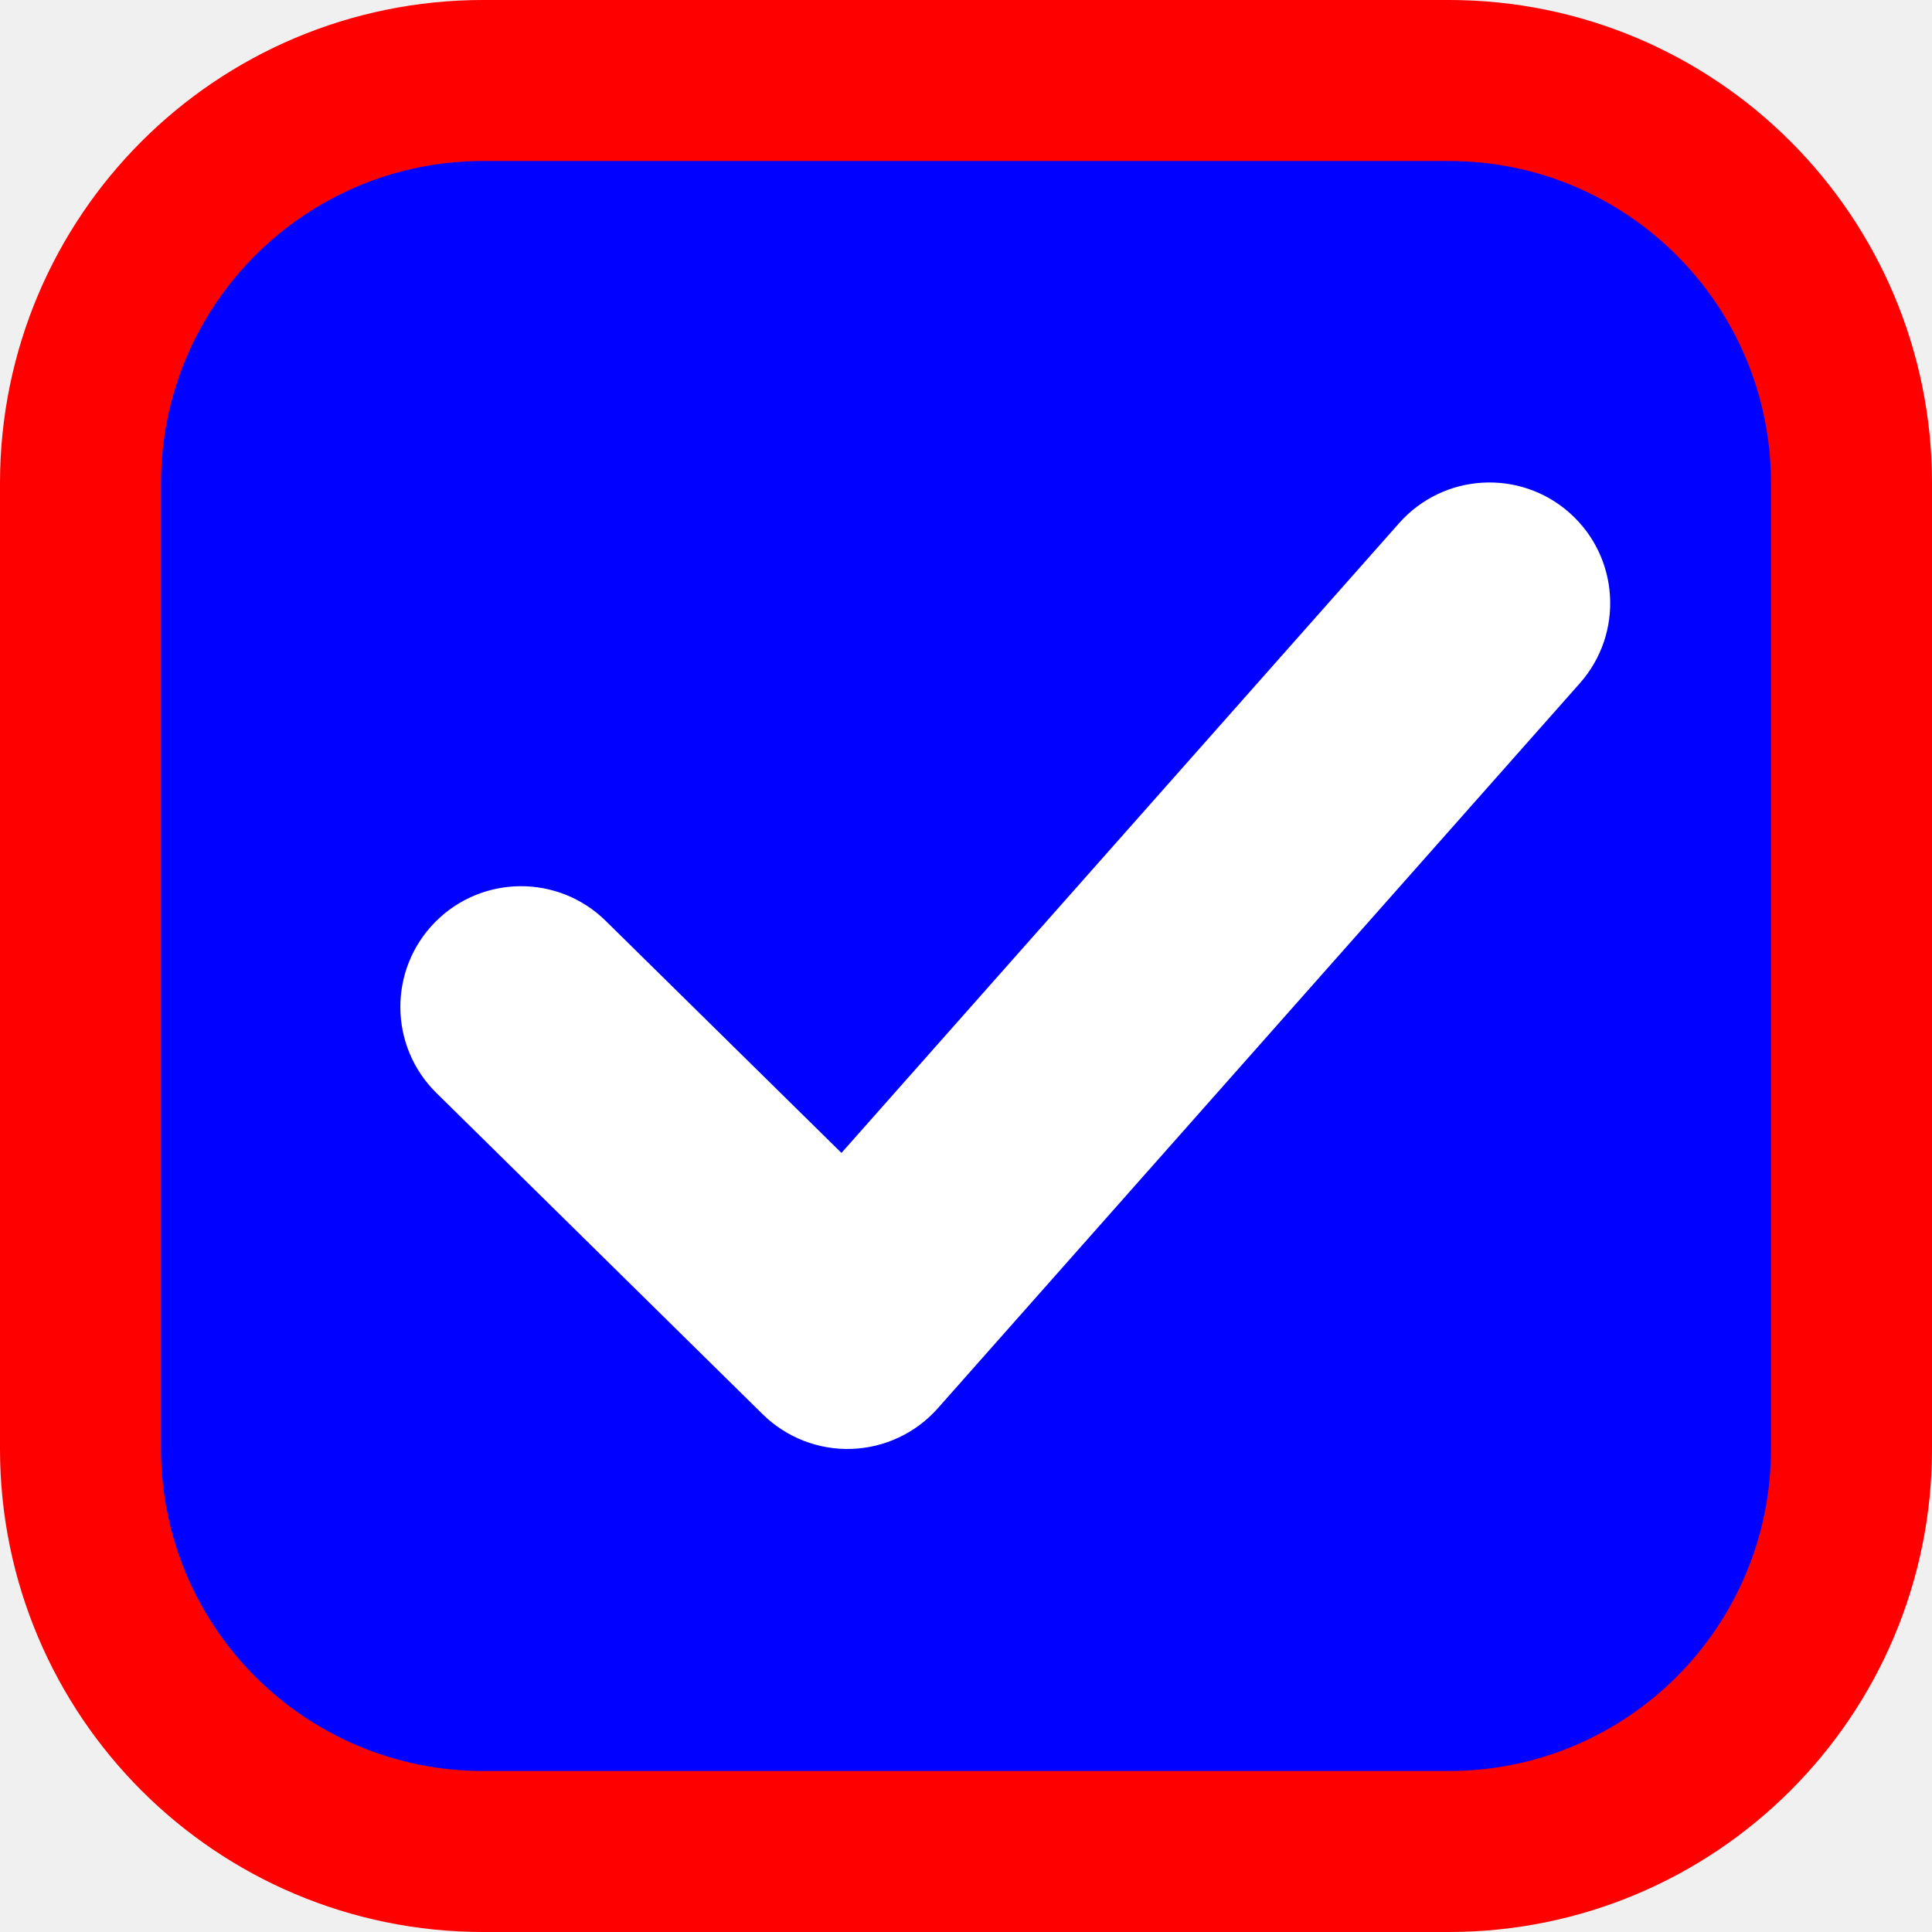
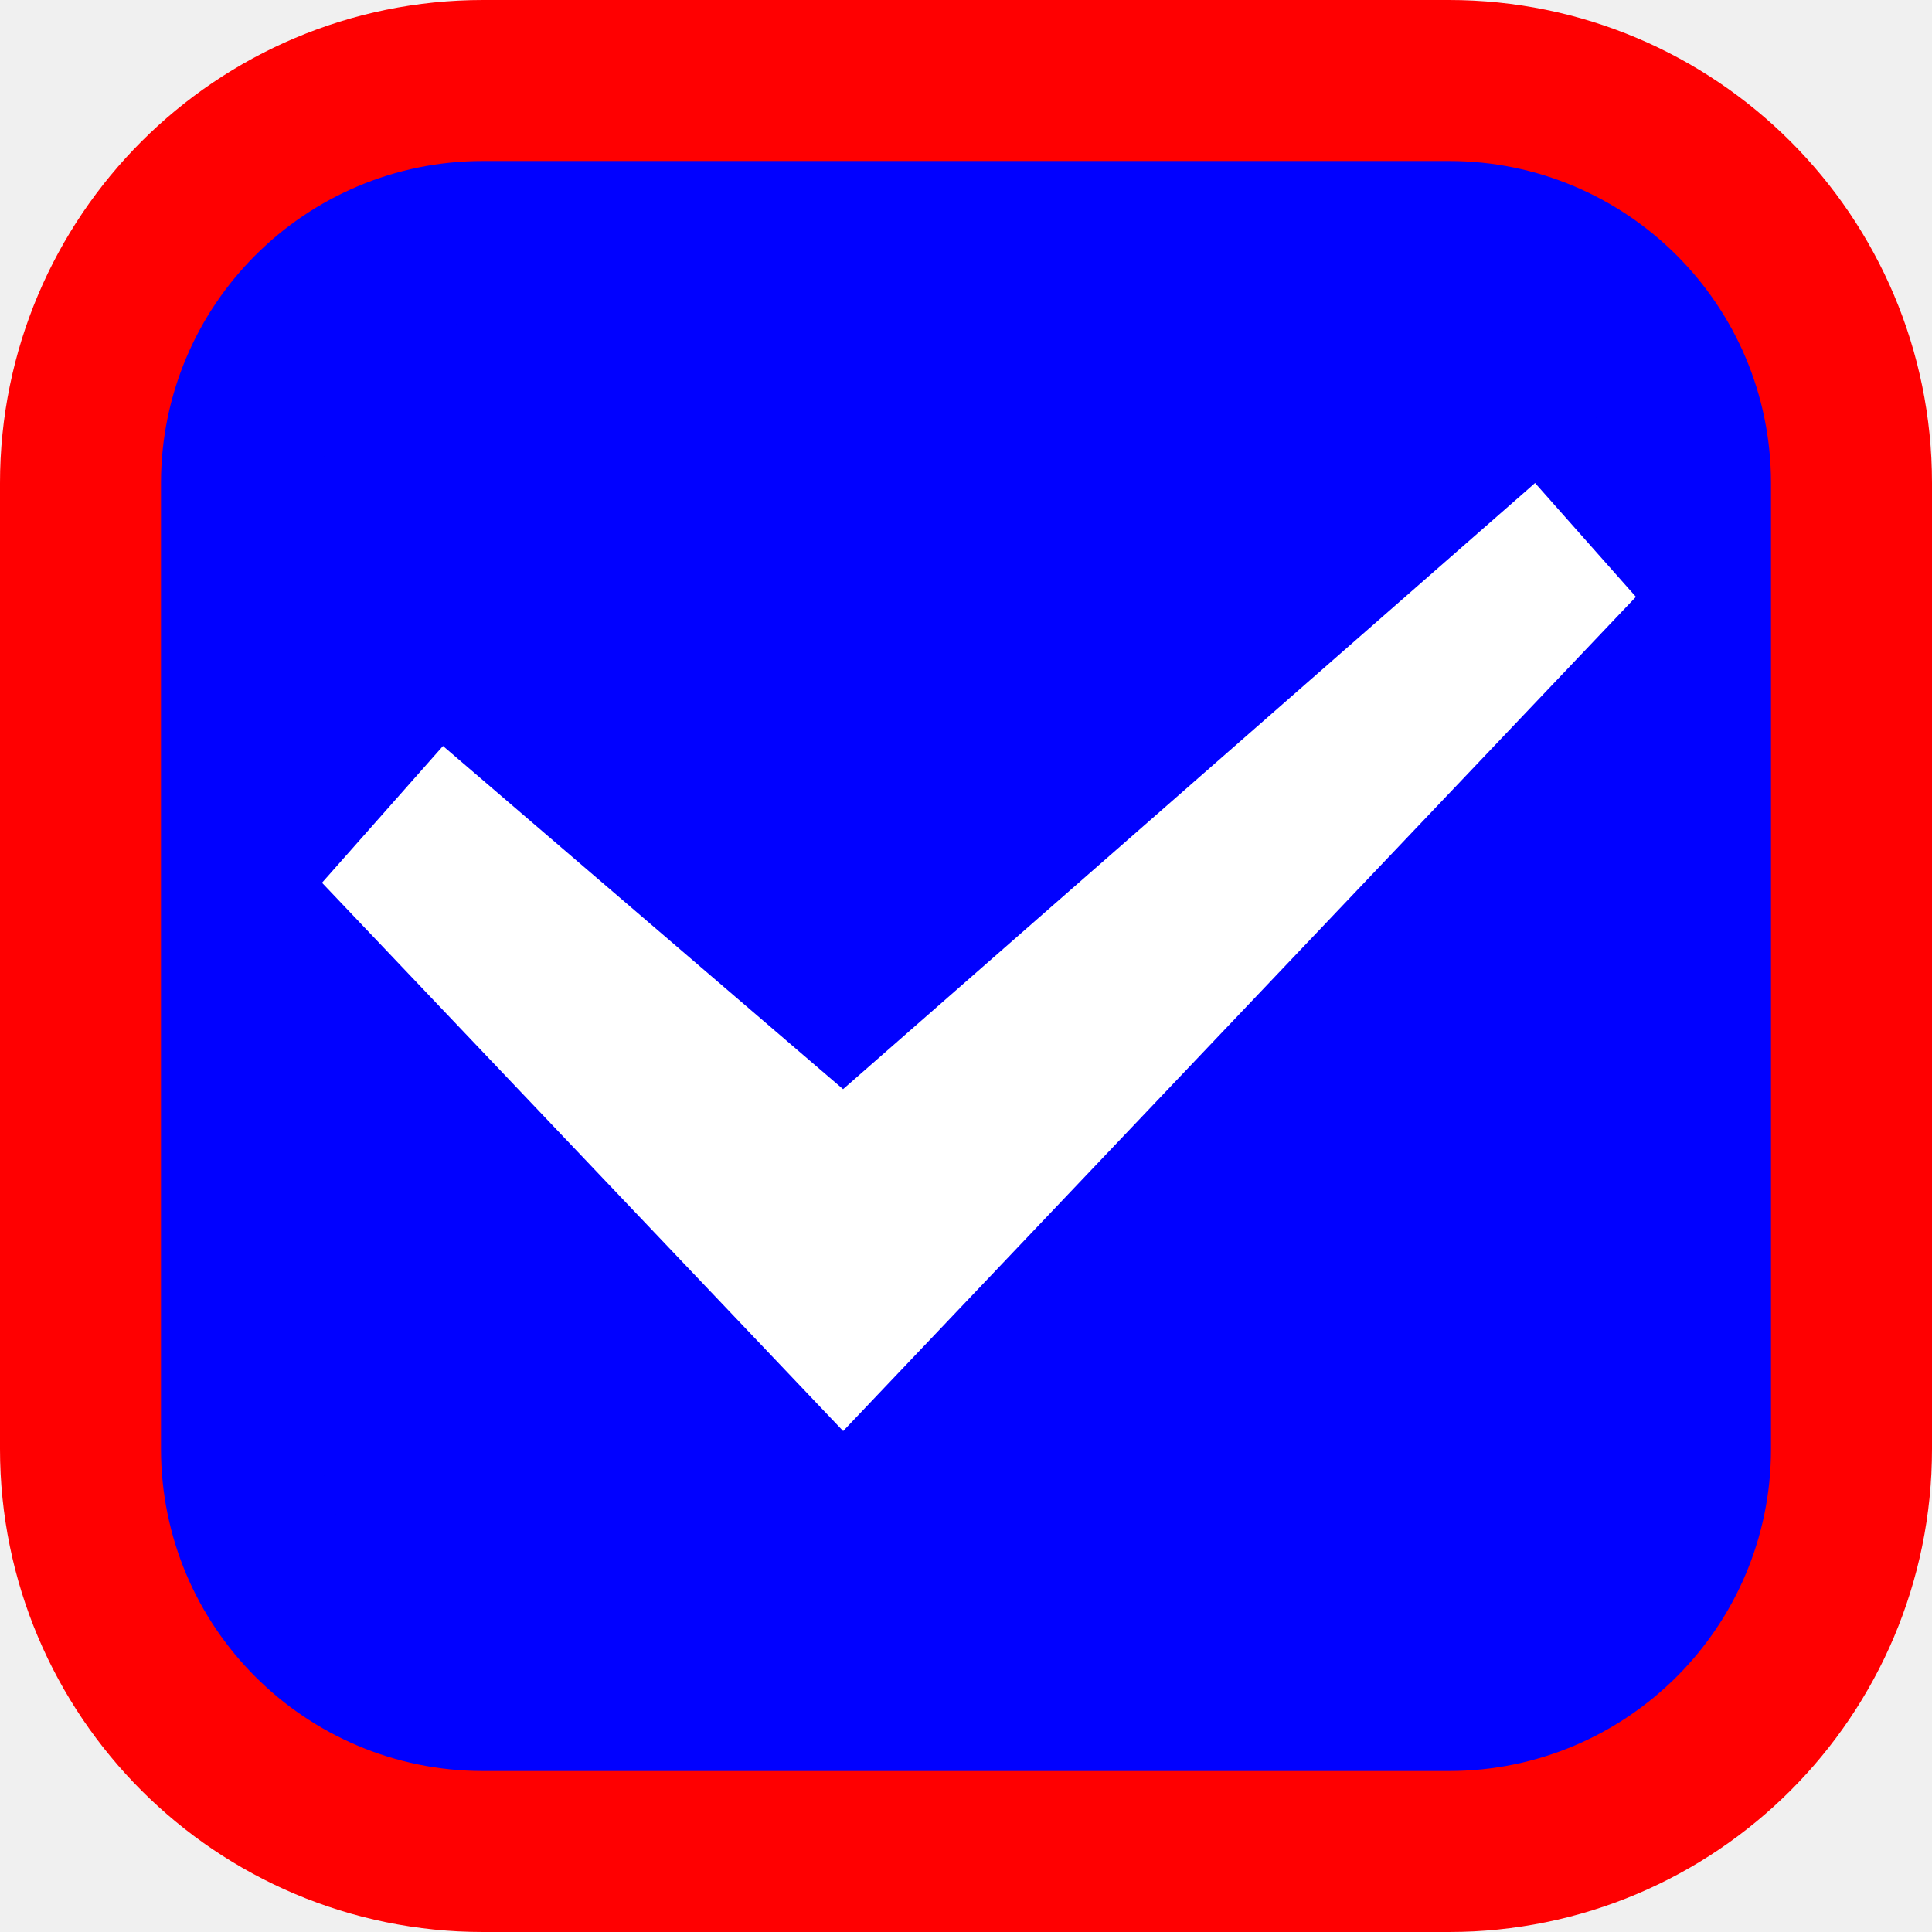
<svg xmlns="http://www.w3.org/2000/svg" width="24" height="24">
-   <g transform="translate(-342.5 -521.362)">
-     <rect rx="3" y="524.362" x="345.5" height="18" width="18" style="color:#000;display:inline;overflow:visible;visibility:visible;fill:none;fill-opacity:1;stroke:#ff0001;stroke-width:6;stroke-linecap:butt;stroke-linejoin:round;stroke-miterlimit:4;stroke-dasharray:none;stroke-dashoffset:0;stroke-opacity:1;marker:none;enable-background:accumulate" ry="3" />
-     <rect rx="3" y="524.362" x="345.5" height="18" width="18" style="color:#000;display:inline;overflow:visible;visibility:visible;fill:#0101ff;fill-opacity:1;stroke:#0101ff;stroke-width:2;stroke-linecap:butt;stroke-linejoin:round;stroke-miterlimit:4;stroke-dasharray:none;stroke-dashoffset:0;stroke-opacity:1;marker:none;enable-background:accumulate" ry="3" />
-     <path style="color:#000;fill:#fff;stroke-linecap:round;stroke-linejoin:round;-inkscape-stroke:none" d="M361.998 527.733a1.5 1.5 0 0 0-2.117.127l-6.928 7.824-2.928-2.882a1.5 1.5 0 0 0-2.12.015 1.5 1.5 0 0 0 .015 2.121l4.055 3.993a1.5 1.5 0 0 0 2.175-.075l7.975-9.006a1.5 1.5 0 0 0-.127-2.117z" />
-   </g>
+   <rect rx="3" y="3" x="3" height="18" width="18" style="color:#000;display:inline;overflow:visible;visibility:visible;fill:none;fill-opacity:1;stroke:#ff0001;stroke-width:6;stroke-linecap:butt;stroke-linejoin:round;stroke-miterlimit:4;stroke-dasharray:none;stroke-dashoffset:0;stroke-opacity:1;marker:none;enable-background:accumulate" ry="3" />
+   <rect rx="3" y="3" x="3" height="18" width="18" style="color:#000;display:inline;overflow:visible;visibility:visible;fill:#0101ff;fill-opacity:1;stroke:#0101ff;stroke-width:2;stroke-linecap:butt;stroke-linejoin:round;stroke-miterlimit:4;stroke-dasharray:none;stroke-dashoffset:0;stroke-opacity:1;marker:none;enable-background:accumulate" ry="3" />
+   <path d="M20.322 7.414 19.069 6l-.118.104-8.478 7.426-4.97-4.263L4 10.966l6.474 6.811z" fill="#fff" fill-rule="evenodd" style="fill:#fff;fill-opacity:1" />
</svg>
